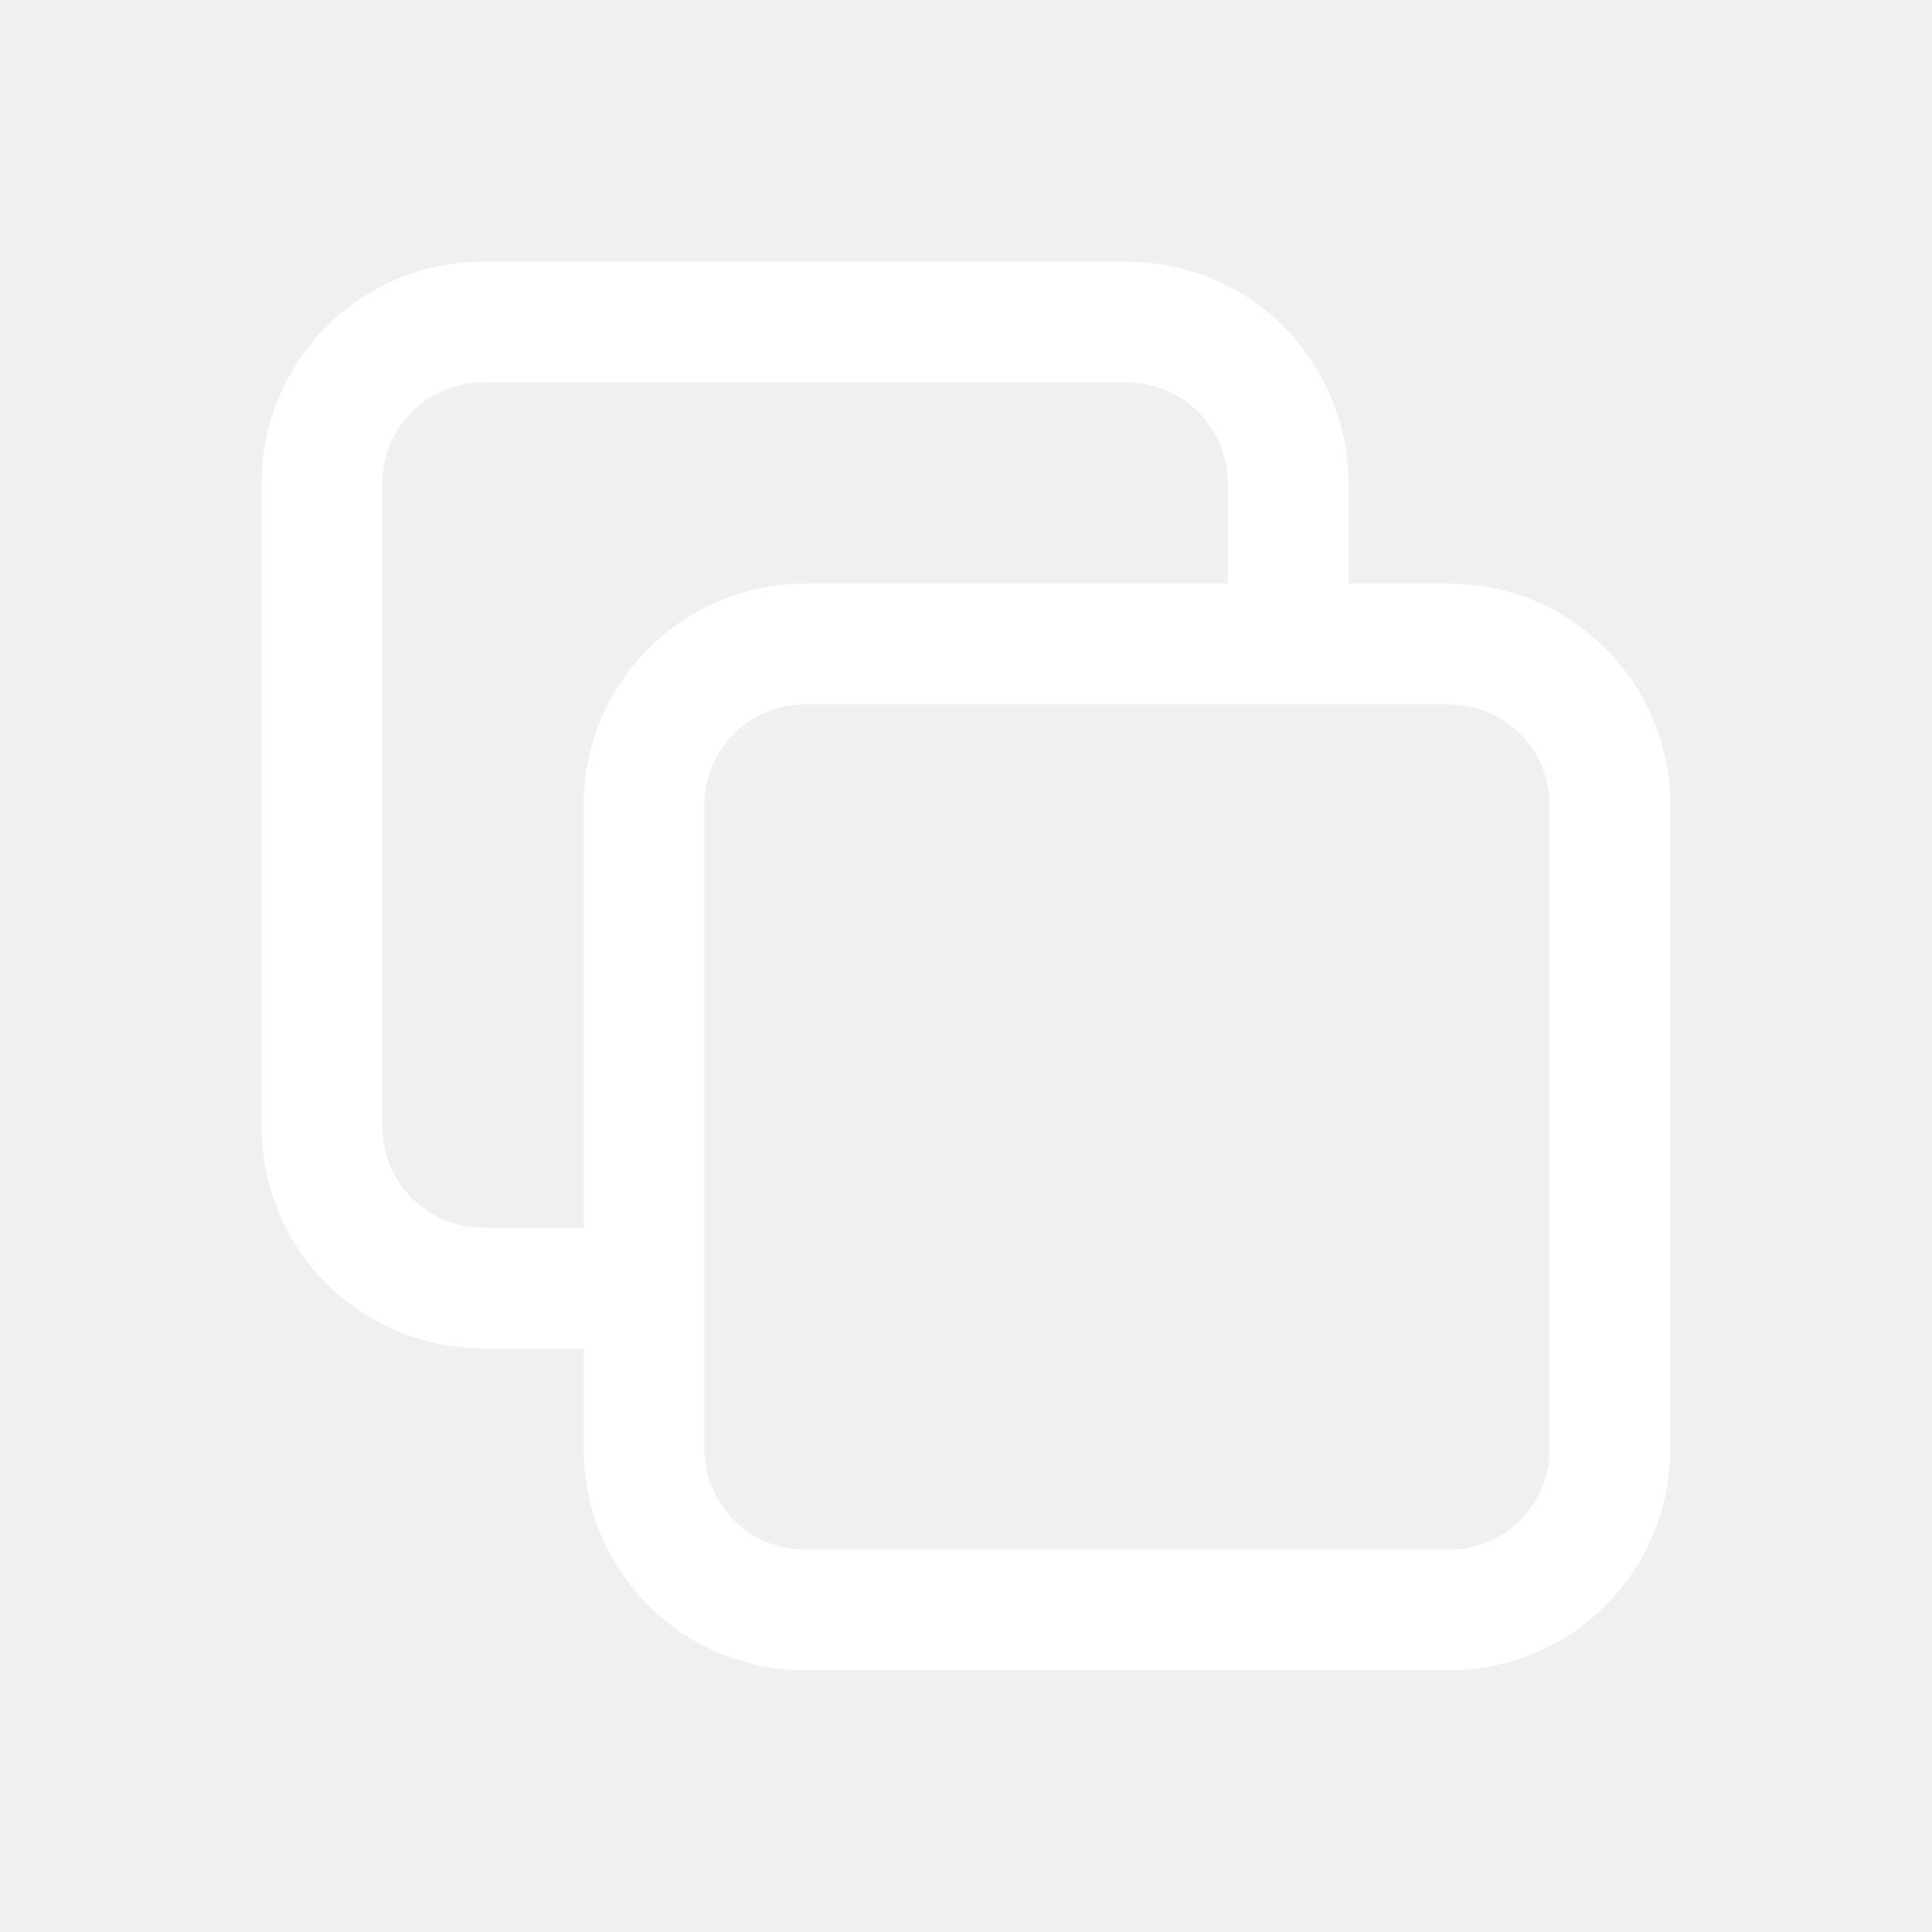
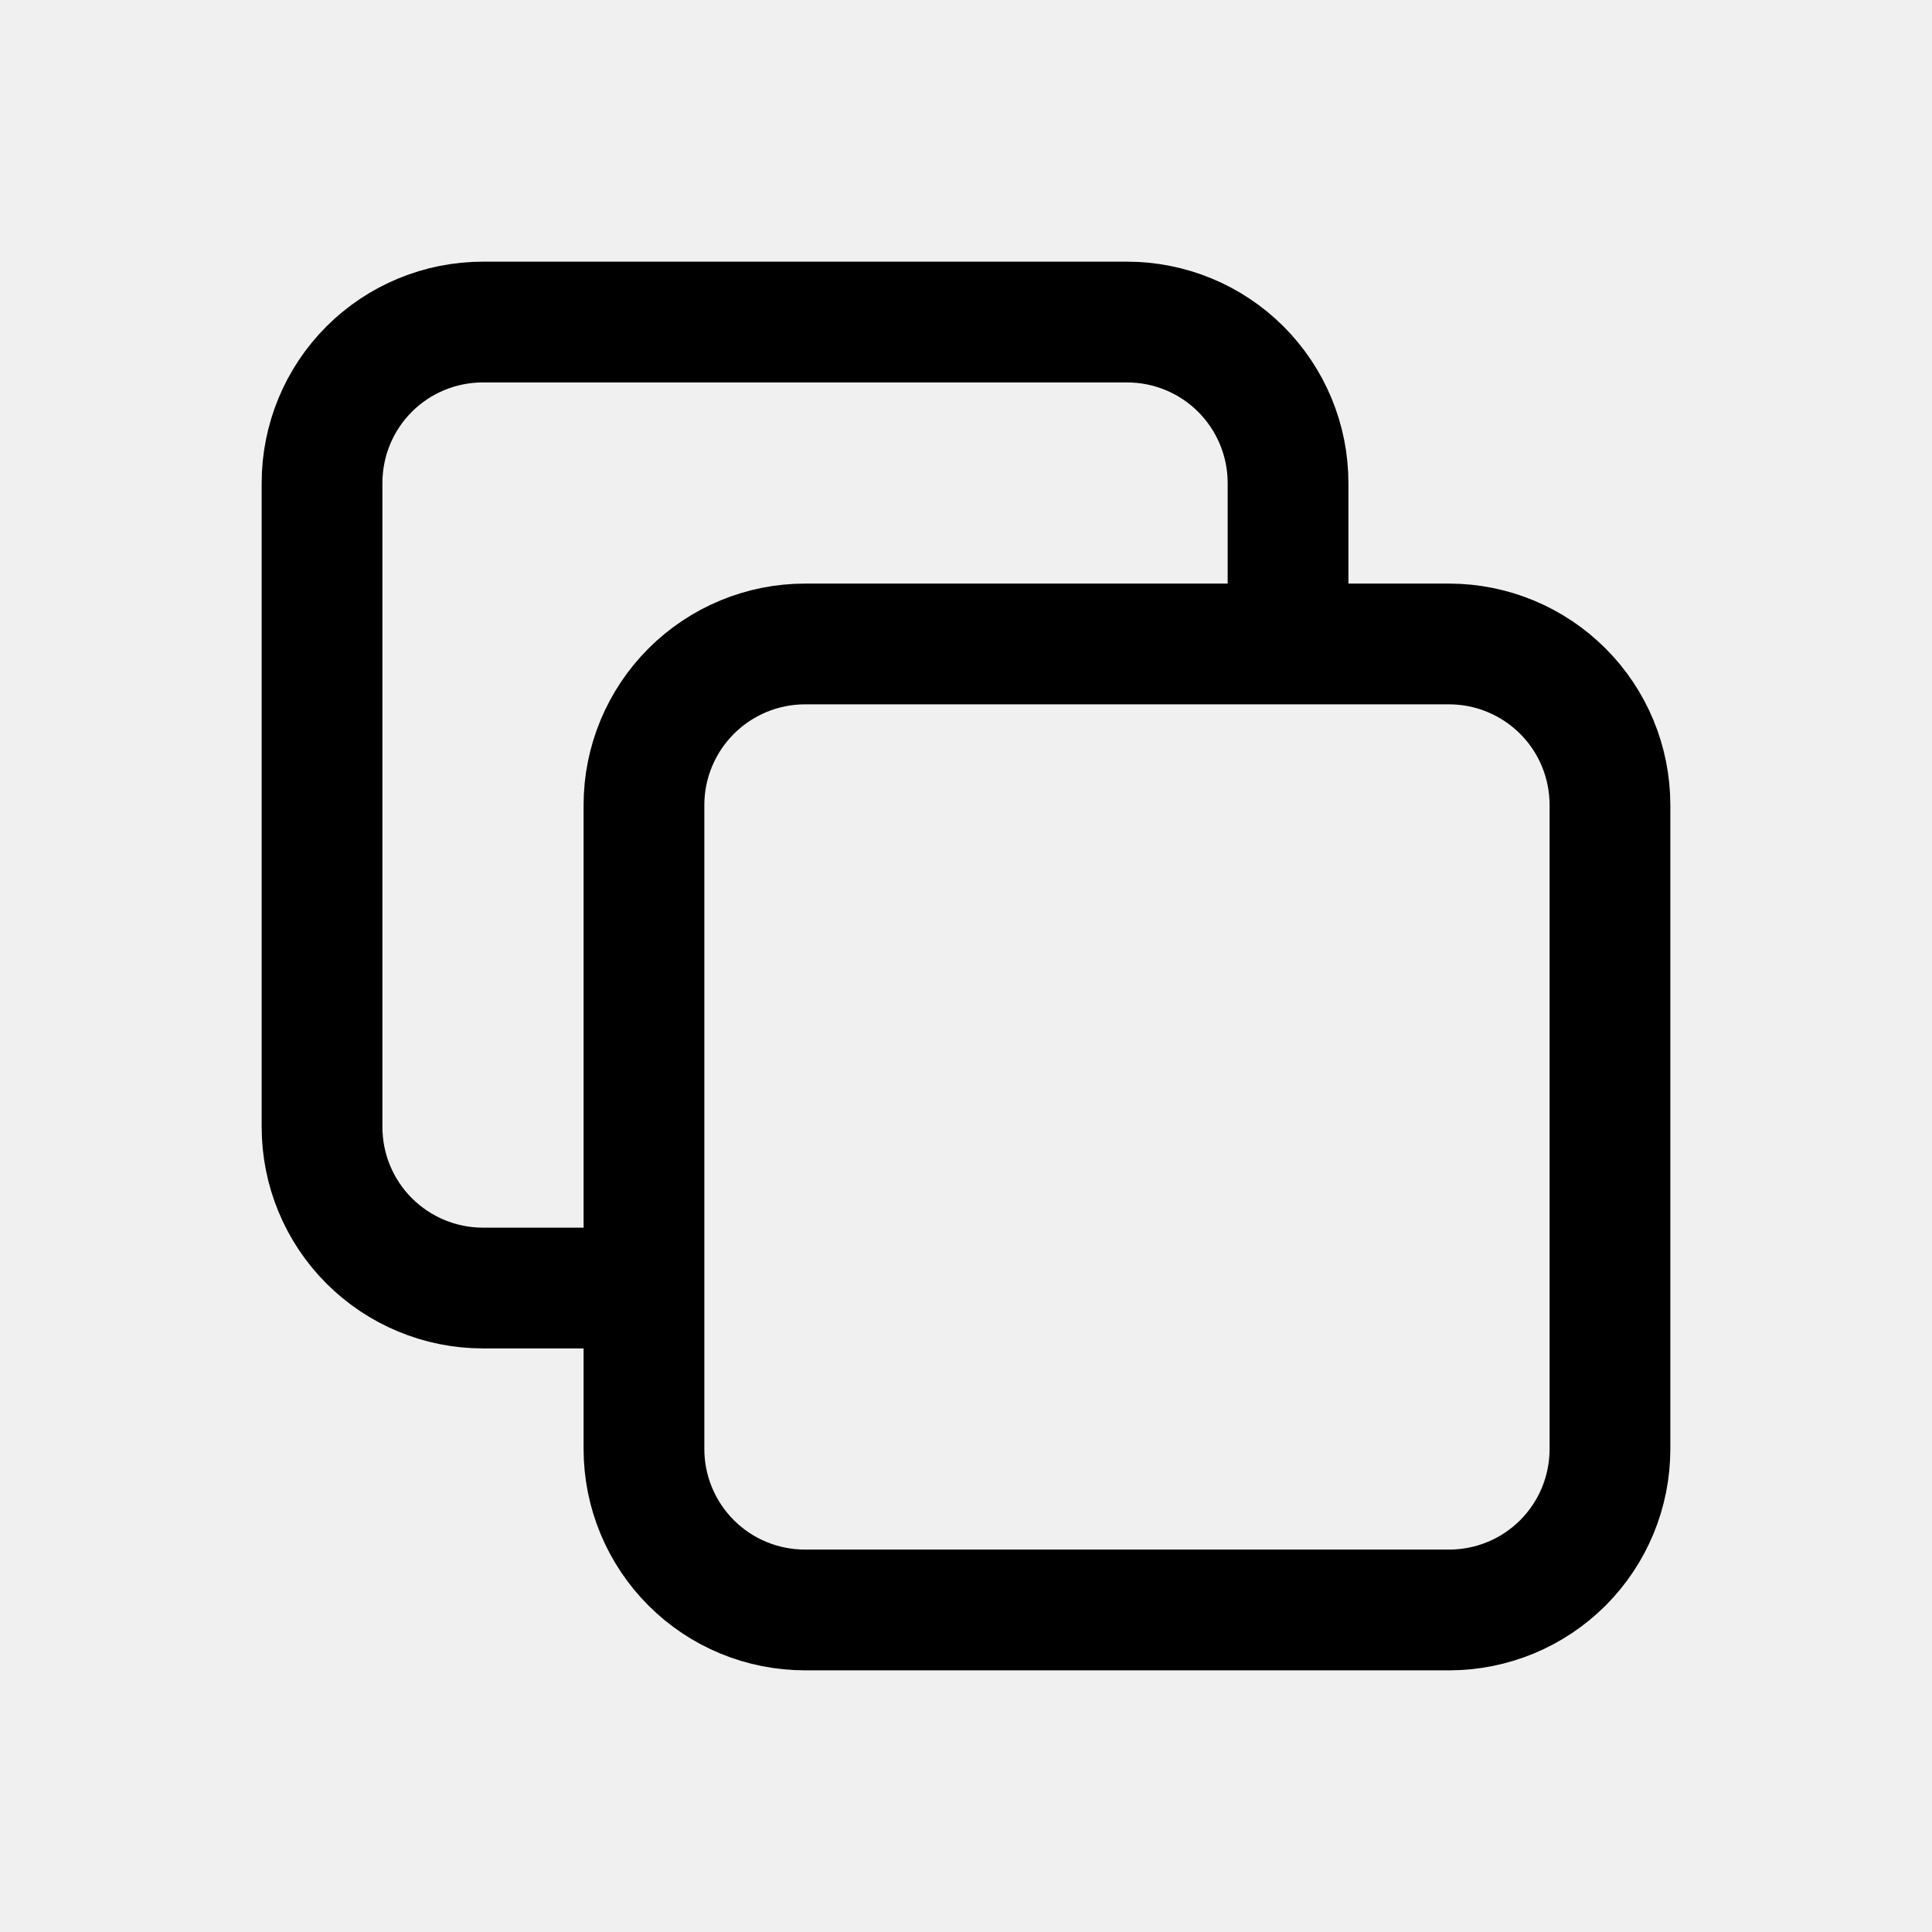
<svg xmlns="http://www.w3.org/2000/svg" width="16" height="16" viewBox="0 0 16 16" fill="none">
-   <path d="M5.333 10.667H4C3.646 10.667 3.307 10.526 3.057 10.276C2.807 10.026 2.667 9.687 2.667 9.333V4C2.667 3.646 2.807 3.307 3.057 3.057C3.307 2.807 3.646 2.667 4 2.667H9.333C9.687 2.667 10.026 2.807 10.276 3.057C10.526 3.307 10.667 3.646 10.667 4V5.333M6.667 13.333H12C12.354 13.333 12.693 13.193 12.943 12.943C13.193 12.693 13.333 12.354 13.333 12V6.667C13.333 6.313 13.193 5.974 12.943 5.724C12.693 5.474 12.354 5.333 12 5.333H6.667C6.313 5.333 5.974 5.474 5.724 5.724C5.474 5.974 5.333 6.313 5.333 6.667V12C5.333 12.354 5.474 12.693 5.724 12.943C5.974 13.193 6.313 13.333 6.667 13.333Z" stroke="white" stroke-linecap="round" stroke-linejoin="round" />
+   <path d="M5.333 10.667H4C3.646 10.667 3.307 10.526 3.057 10.276C2.807 10.026 2.667 9.687 2.667 9.333V4C2.667 3.646 2.807 3.307 3.057 3.057C3.307 2.807 3.646 2.667 4 2.667H9.333C9.687 2.667 10.026 2.807 10.276 3.057C10.526 3.307 10.667 3.646 10.667 4V5.333M6.667 13.333H12C12.354 13.333 12.693 13.193 12.943 12.943C13.193 12.693 13.333 12.354 13.333 12V6.667C13.333 6.313 13.193 5.974 12.943 5.724C12.693 5.474 12.354 5.333 12 5.333H6.667C6.313 5.333 5.974 5.474 5.724 5.724C5.474 5.974 5.333 6.313 5.333 6.667V12C5.333 12.354 5.474 12.693 5.724 12.943C5.974 13.193 6.313 13.333 6.667 13.333Z" stroke="currentColor" stroke-linecap="round" stroke-linejoin="round" />
</svg>
